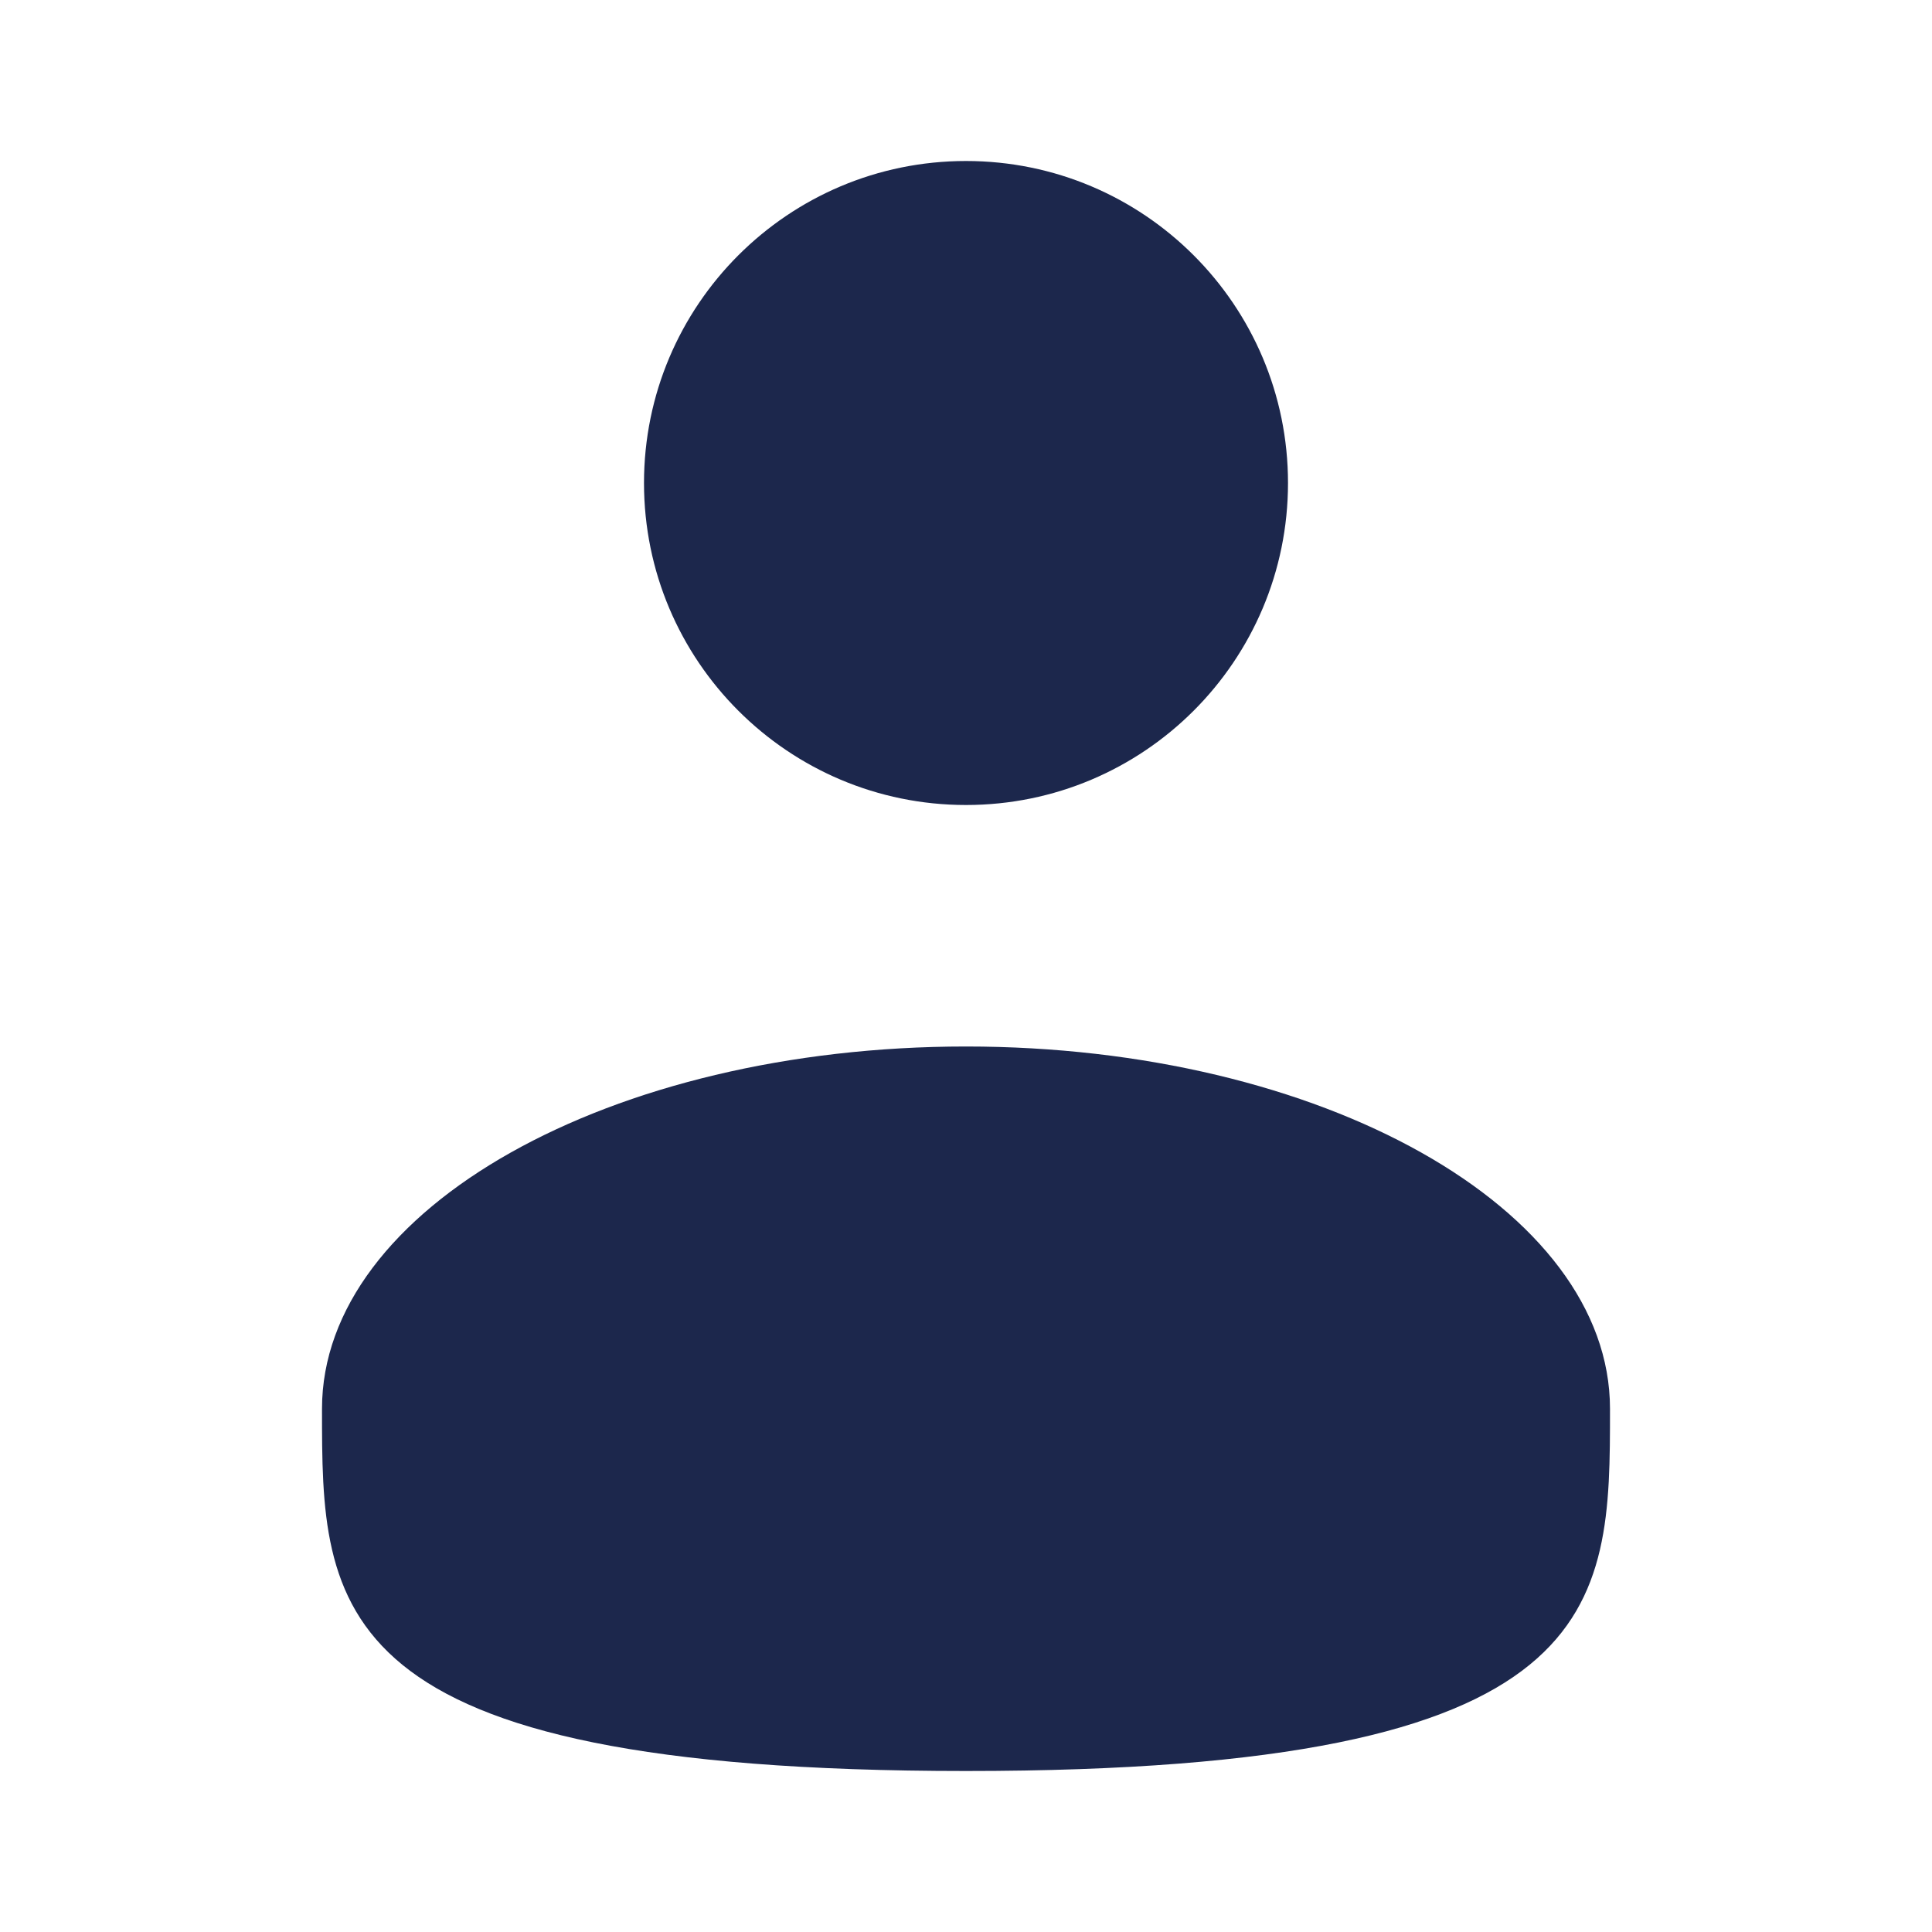
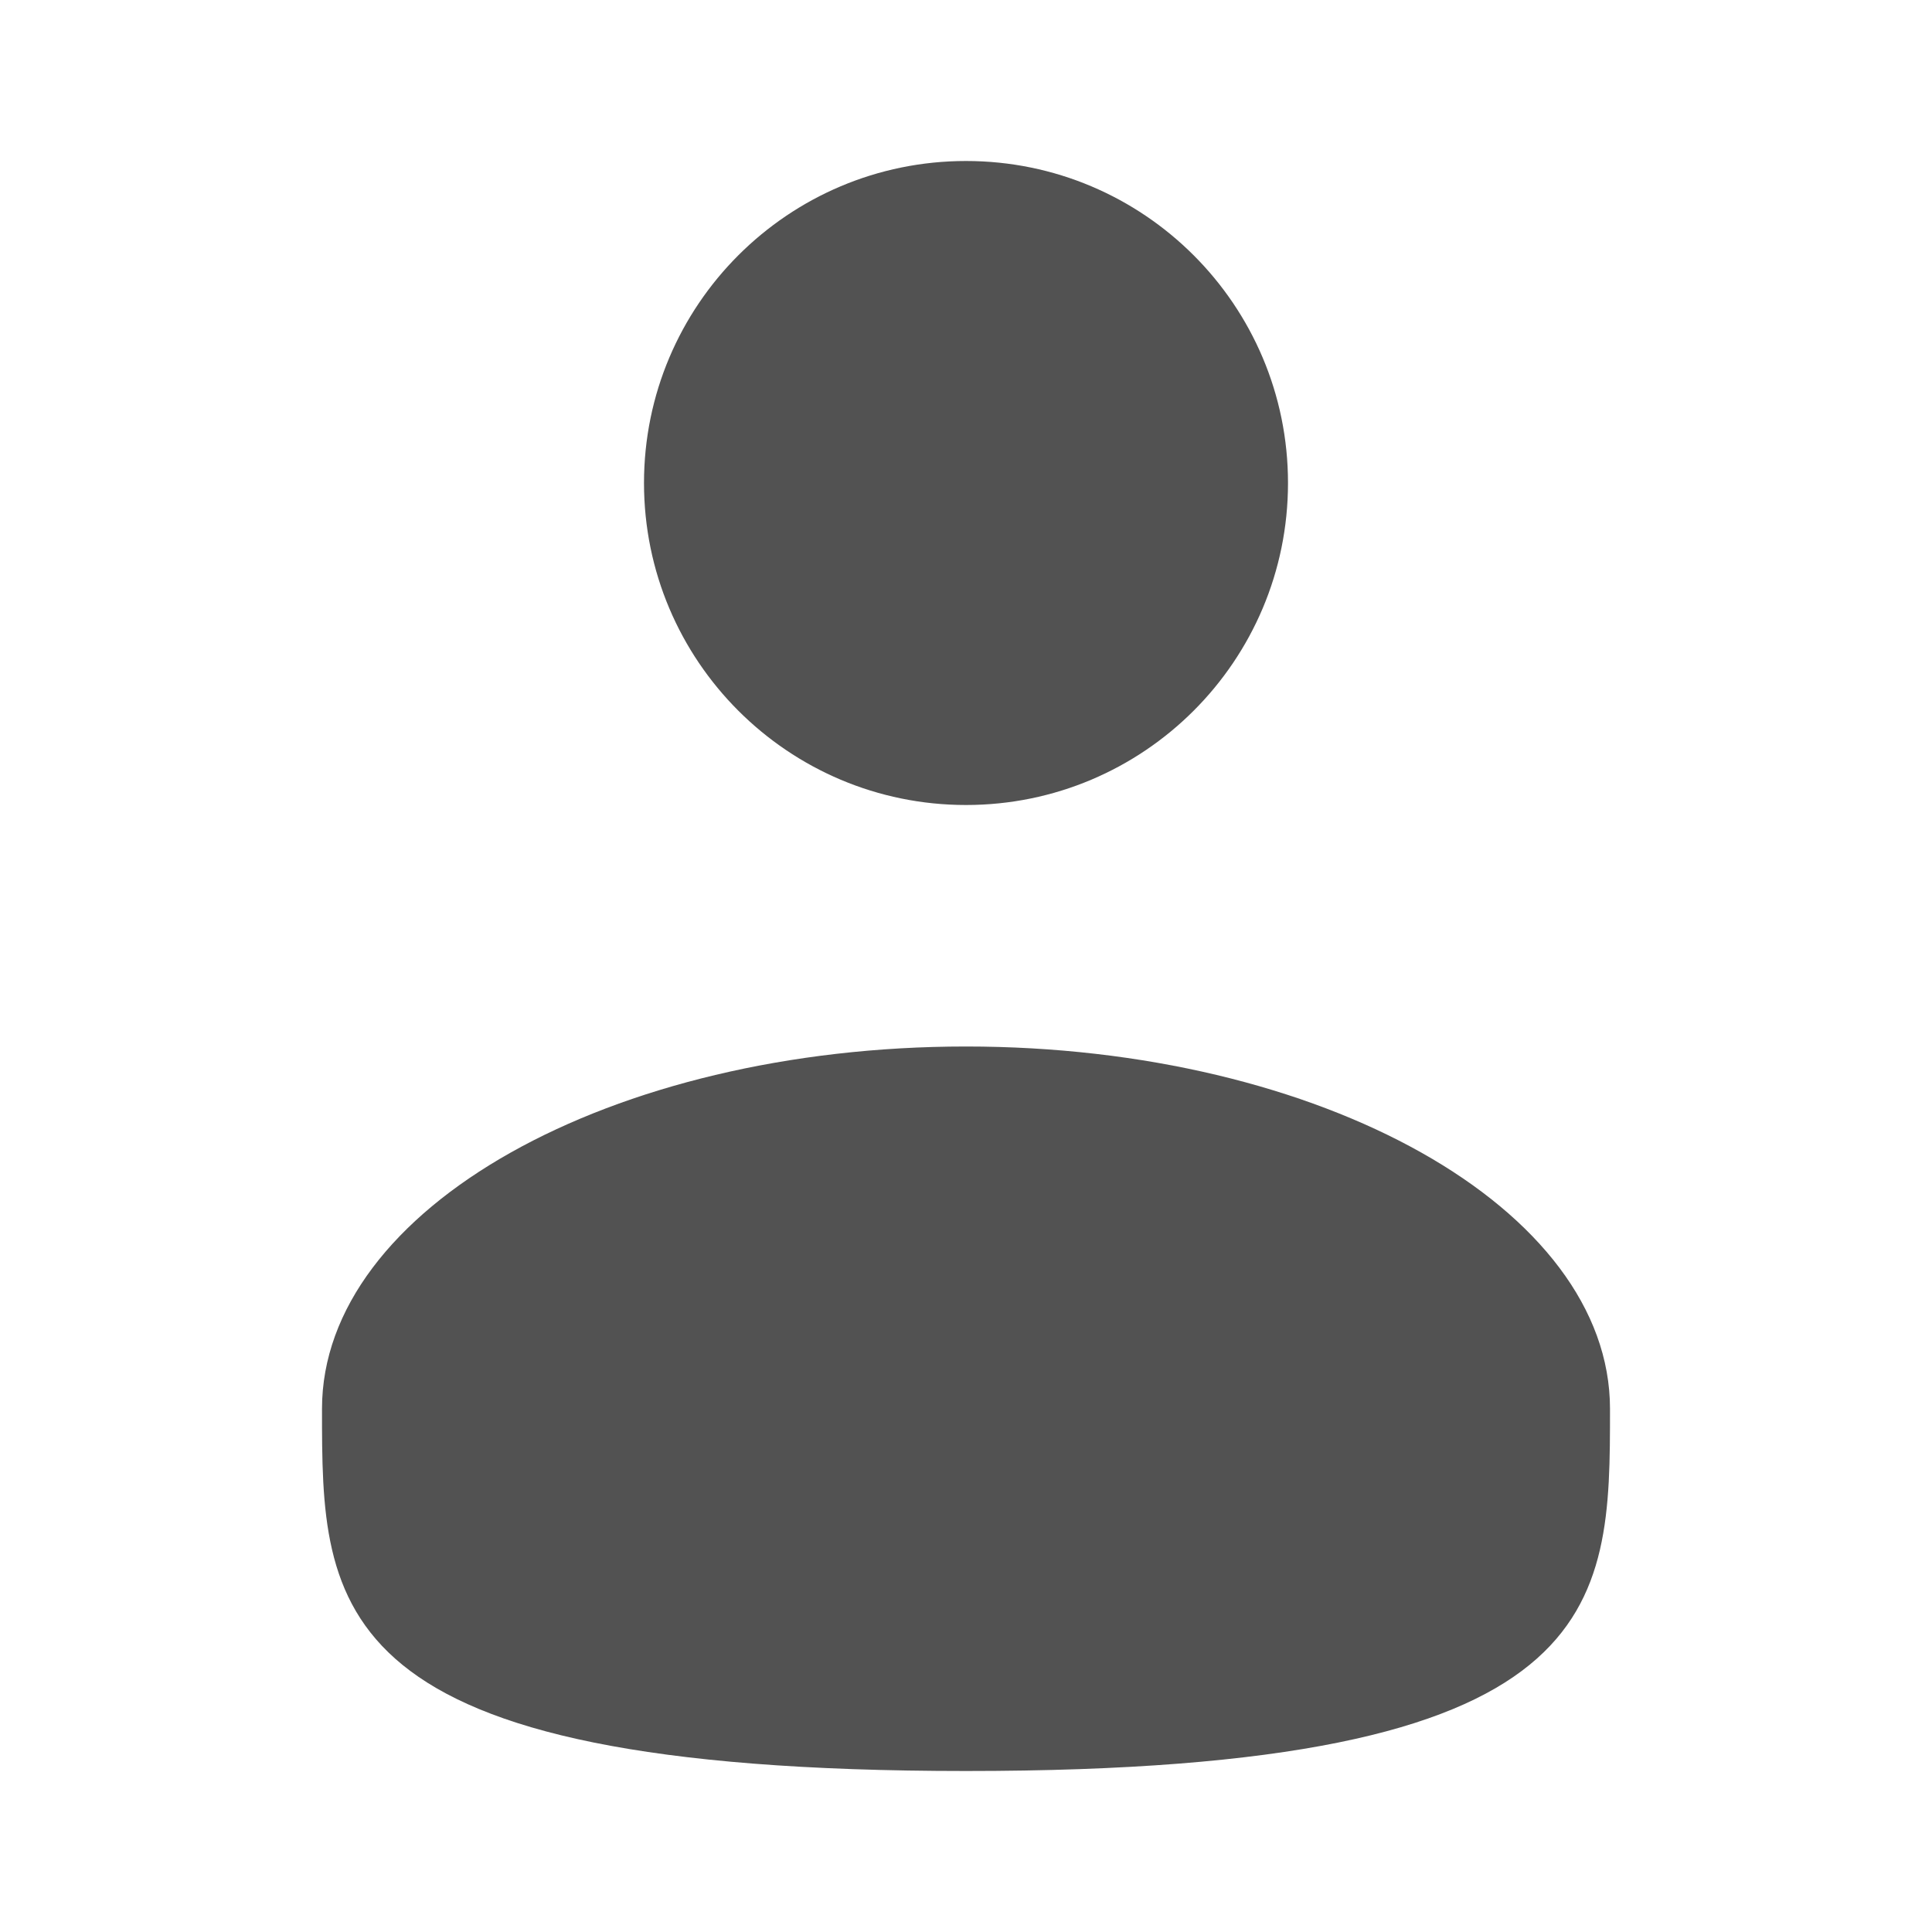
<svg xmlns="http://www.w3.org/2000/svg" width="24" height="24" viewBox="0 0 24 24" fill="none">
-   <circle cx="12" cy="6" r="4" fill="#1C274C" />
-   <path d="M20 17.5C20 19.985 20 22 12 22C4 22 4 19.985 4 17.5C4 15.015 7.582 13 12 13C16.418 13 20 15.015 20 17.5Z" fill="#1C274C" />
+   <circle cx="12" cy="6" r="4" fill="#525252" />
+   <path d="M20 17.5C20 19.985 20 22 12 22C4 22 4 19.985 4 17.5C4 15.015 7.582 13 12 13C16.418 13 20 15.015 20 17.5Z" fill="#525252" />
</svg>
